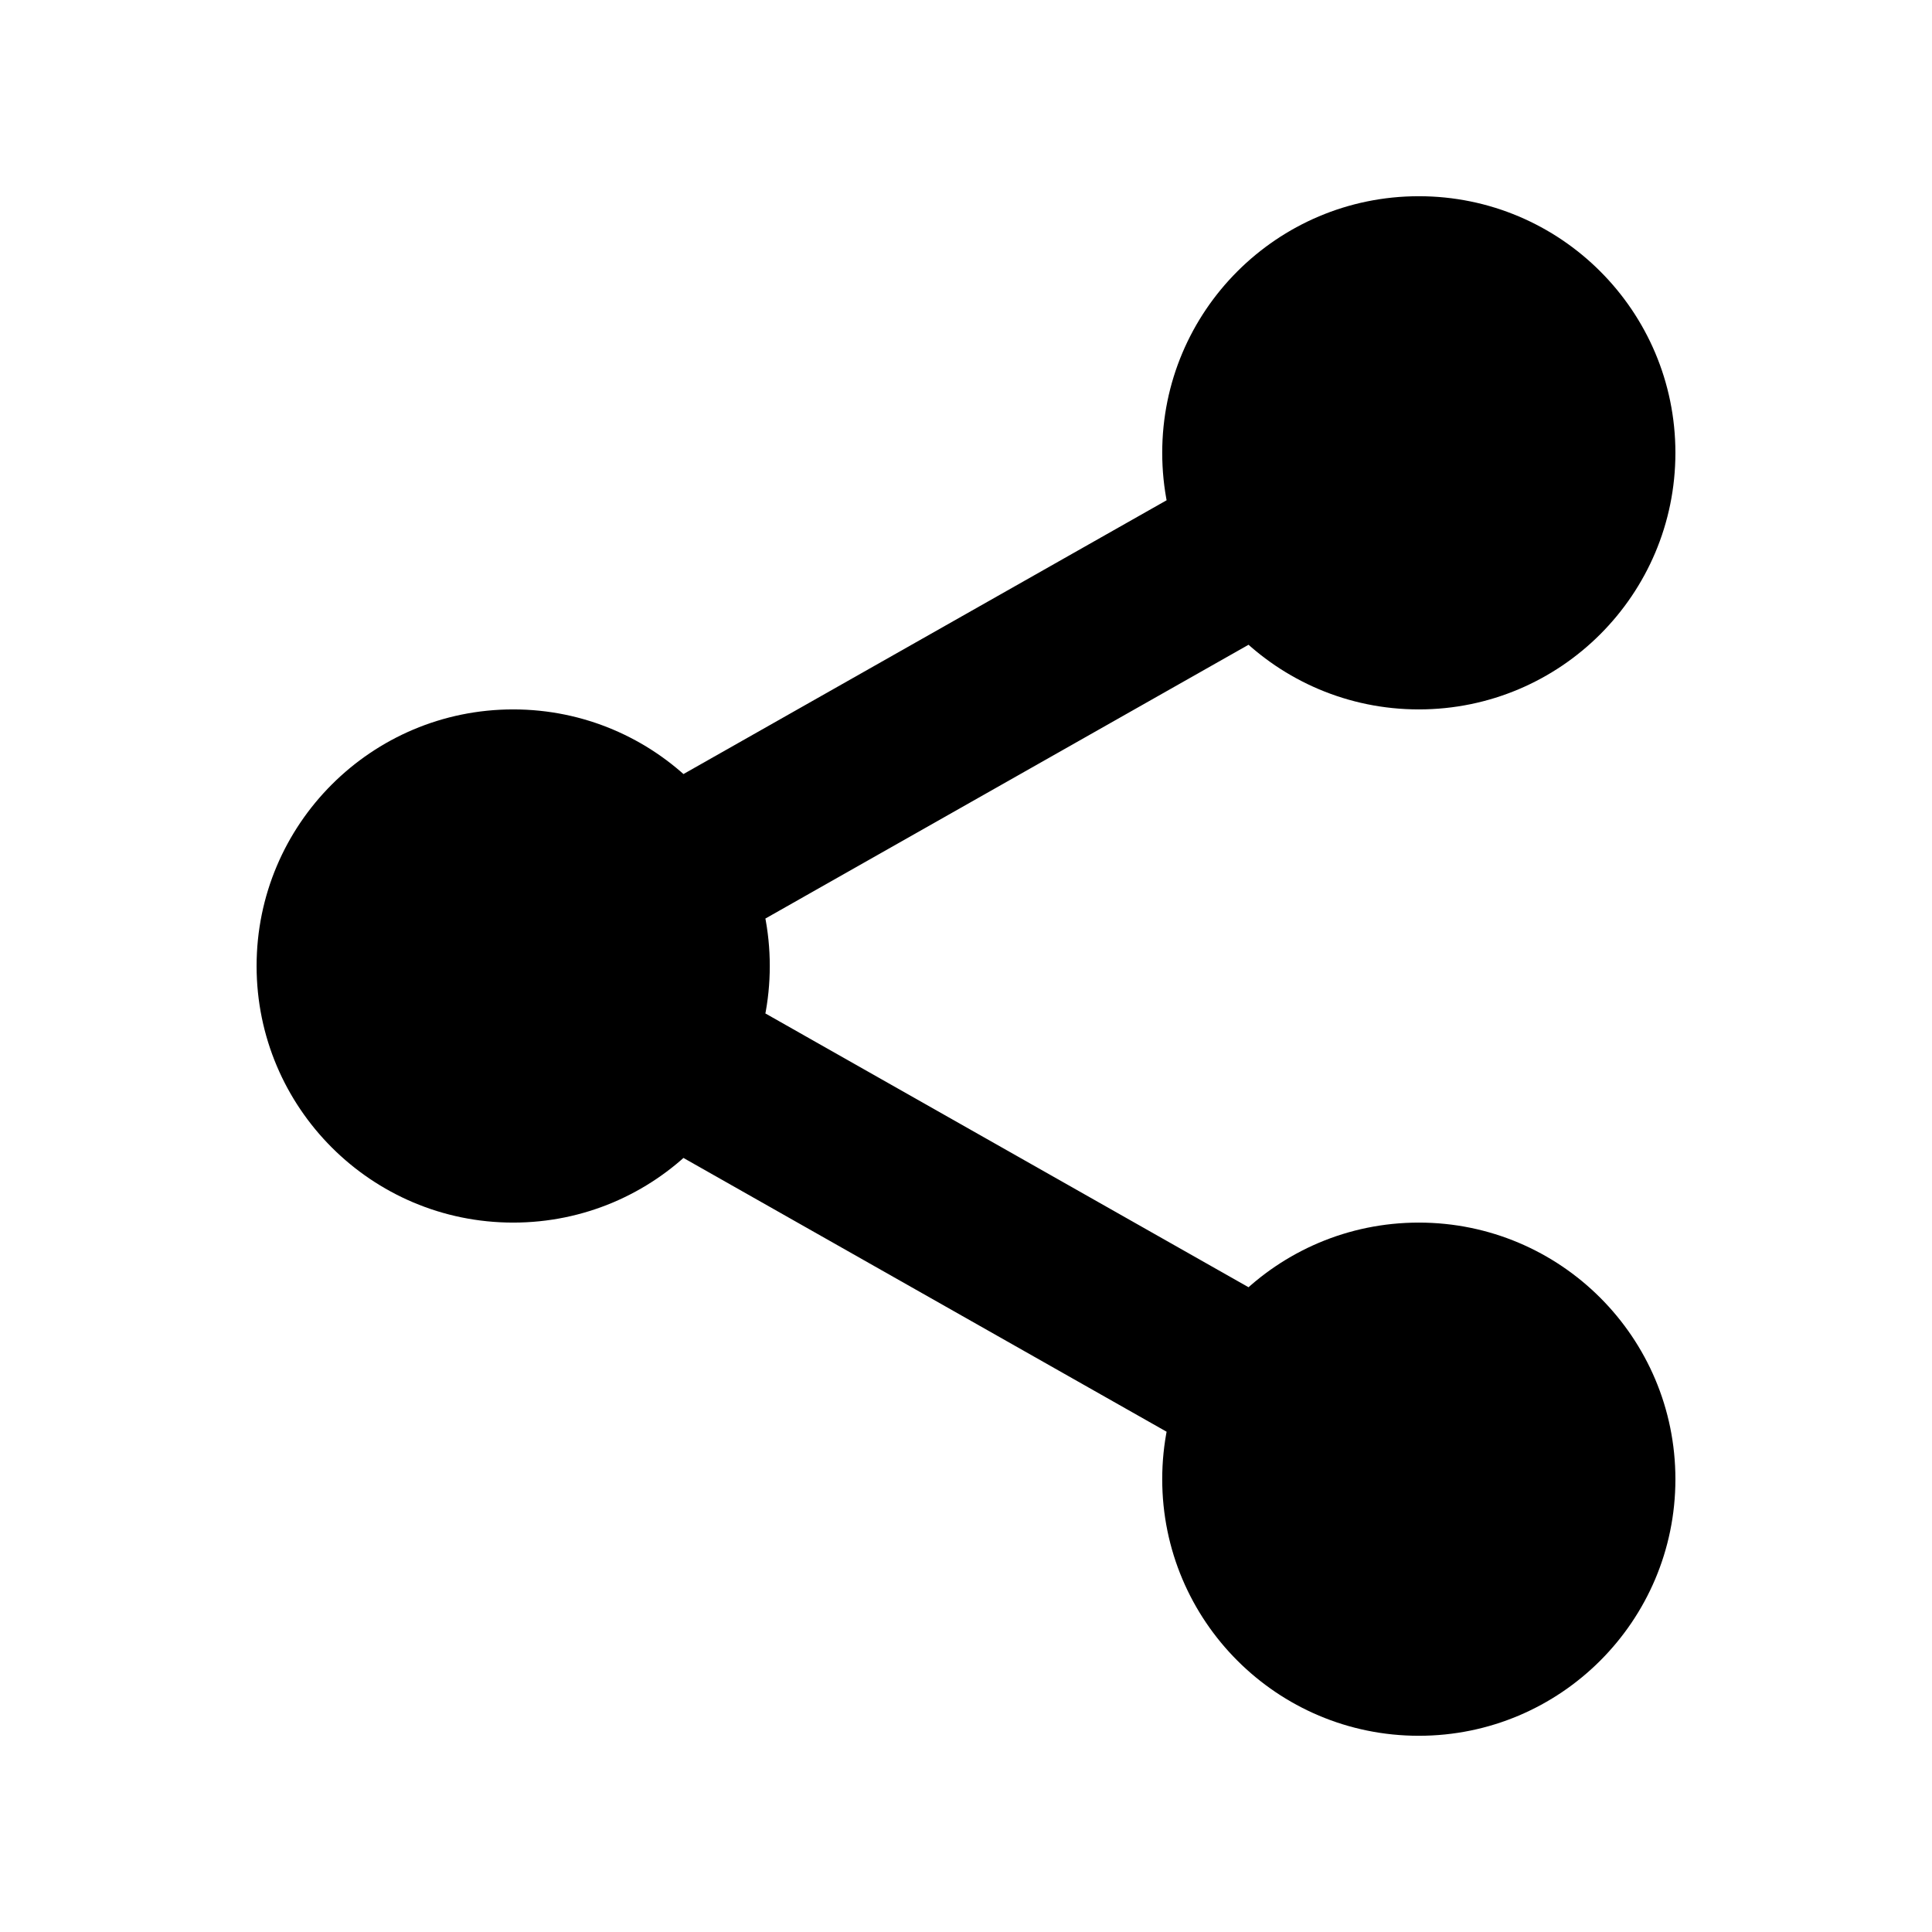
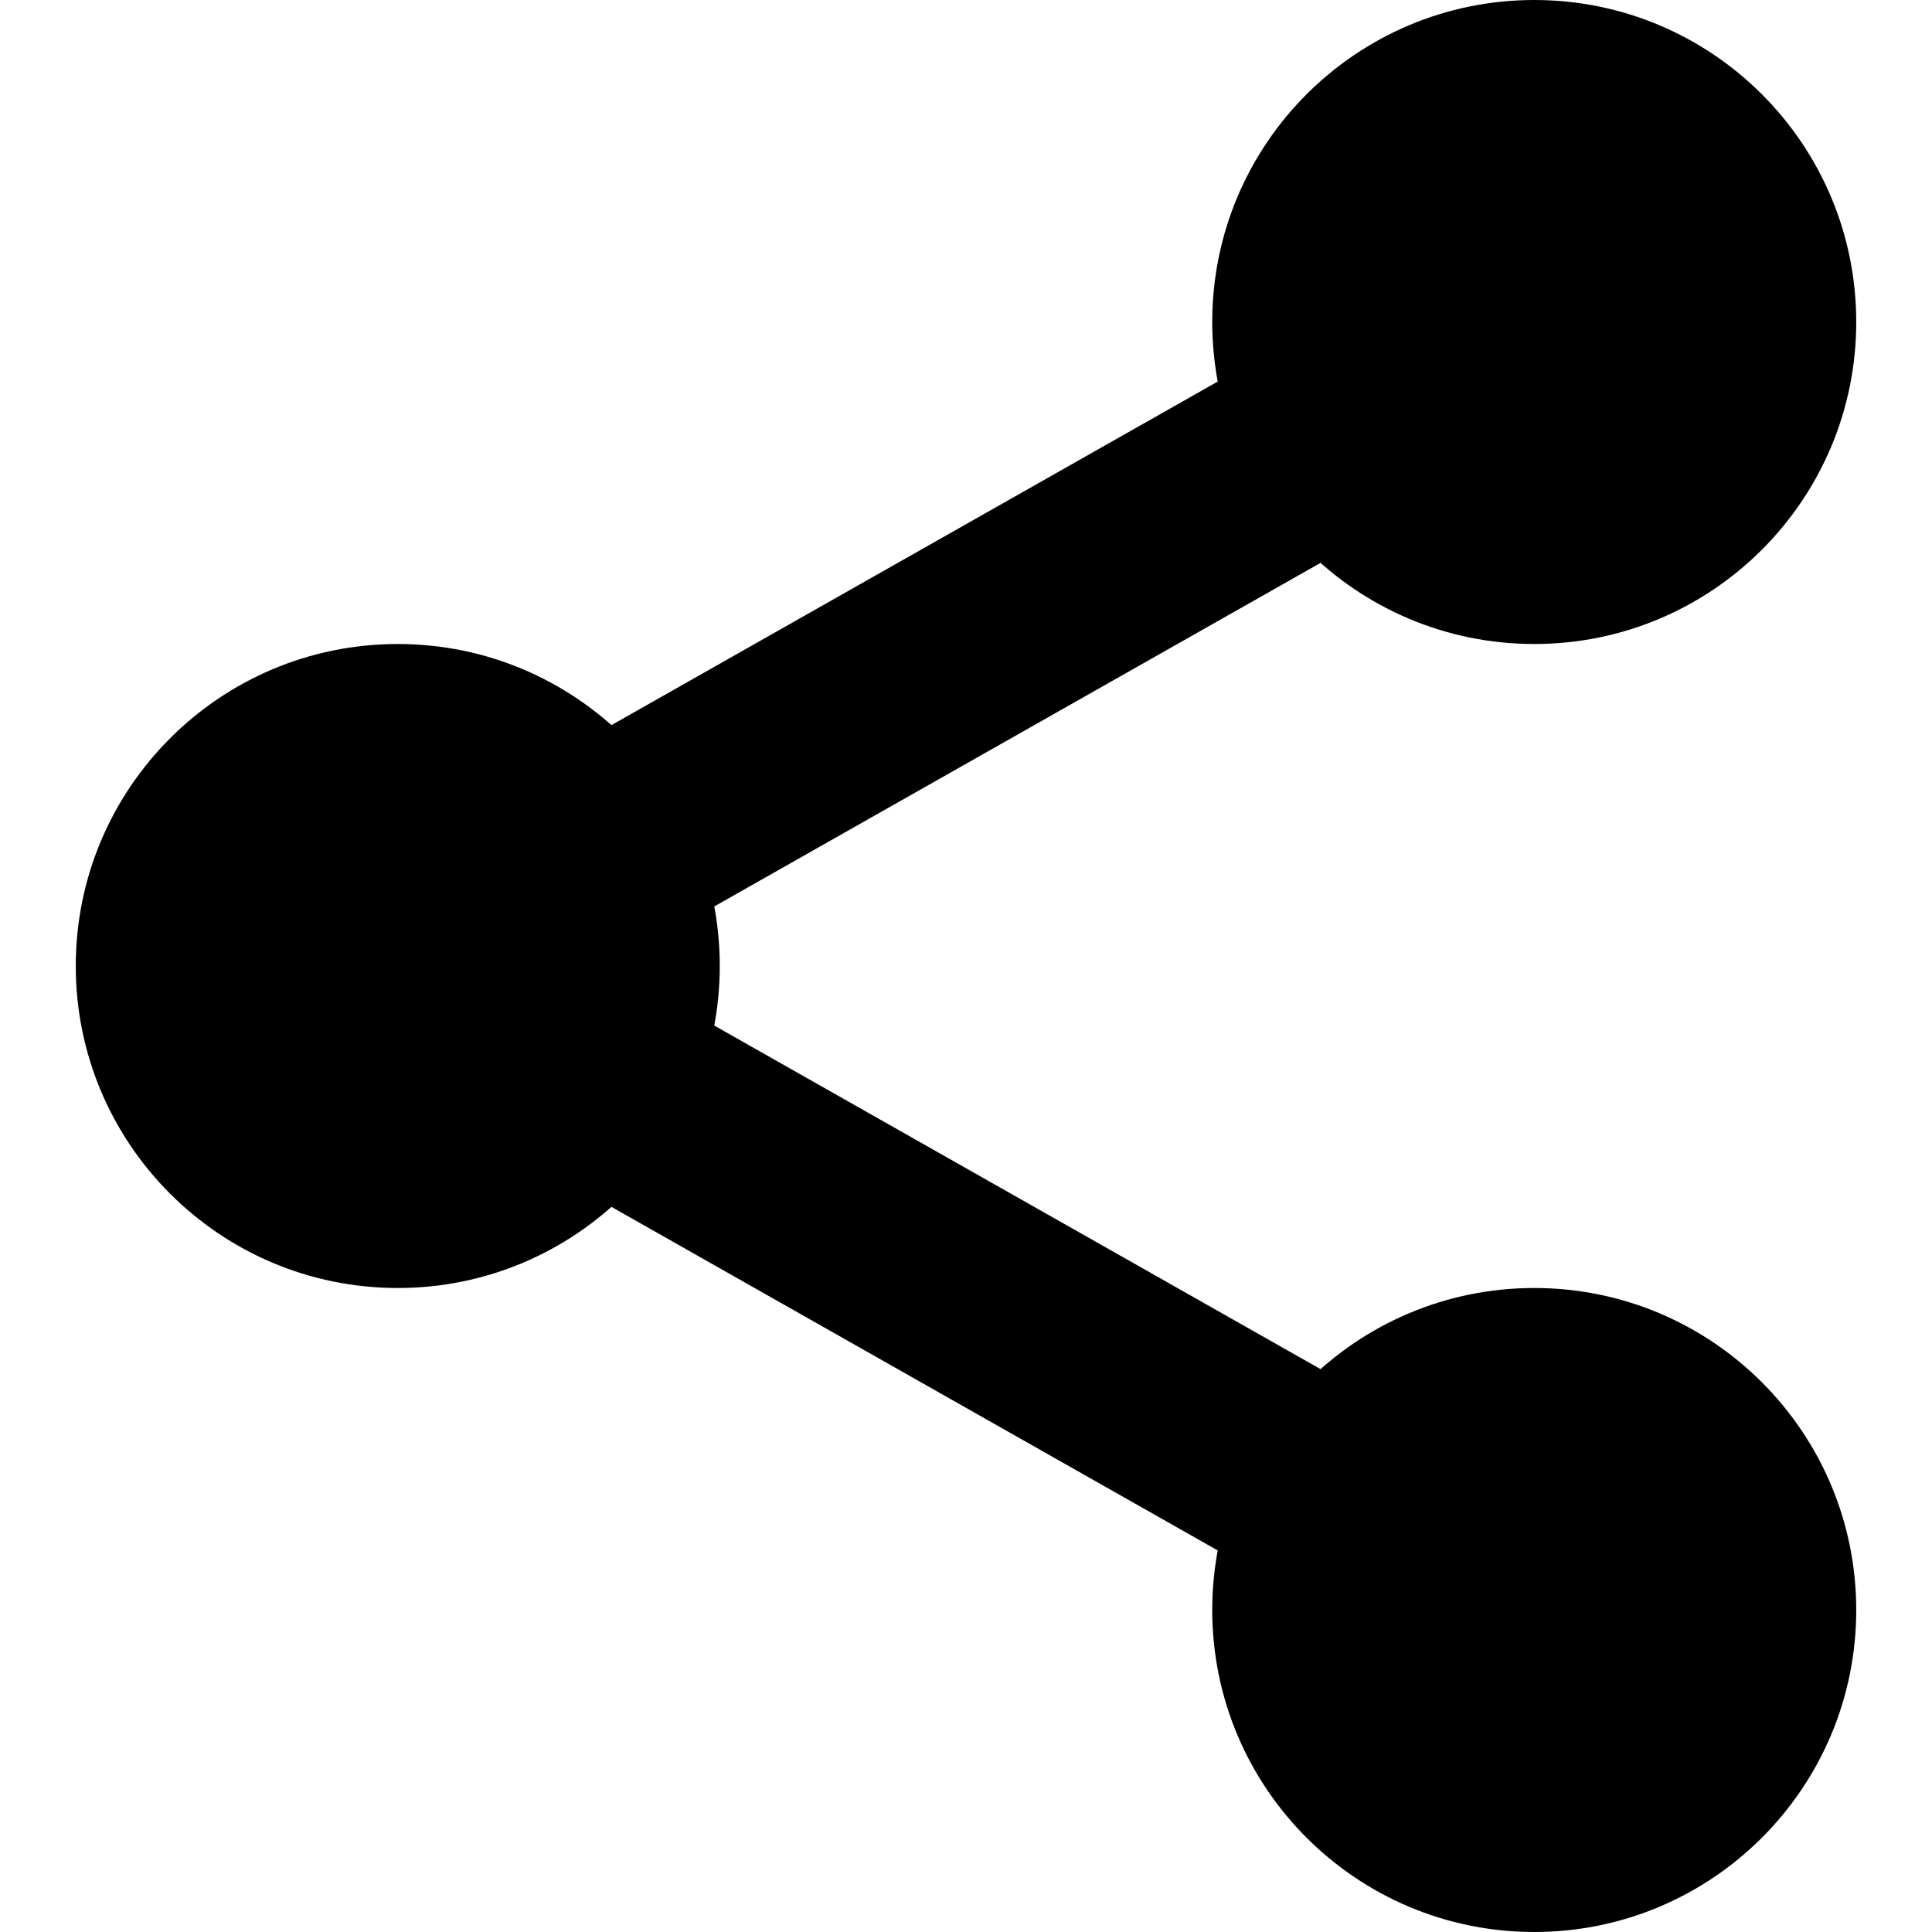
- <svg xmlns="http://www.w3.org/2000/svg" viewBox="0 0 512 512">
-   <path d="M376 120 A22 22 0 0 1 367.7 150L166 264.3 A22 22 0 0 1 136 256L136 256 A22 22 0 0 1 144.3 226L346 111.7 A22 22 0 0 1 376 120Z M136 256 A22 22 0 0 1 166 247.7L367.7 362 A22 22 0 0 1 376 392L376 392 A22 22 0 0 1 346 400.3L144.3 286 A22 22 0 0 1 136 256Z M376 52 a68 68 0 1 1 0 136 a68 68 0 1 1 0 -136 z M136 188 a68 68 0 1 1 0 136 a68 68 0 1 1 0 -136 z M376 324 a68 68 0 1 1 0 136 a68 68 0 1 1 0 -136 z" />
+ <svg xmlns="http://www.w3.org/2000/svg" viewBox="52 52 408 408">
+   <path d="M376 120A22 22 0 0 1 367.7 150L166 264.3A22 22 0 0 1 136 256L136 256A22 22 0 0 1 144.3 226L346 111.7A22 22 0 0 1 376 120ZM136 256A22 22 0 0 1 166 247.7L367.7 362A22 22 0 0 1 376 392L376 392A22 22 0 0 1 346 400.3L144.3 286A22 22 0 0 1 136 256ZM376 52A68 68 0 1 1 376 188A68 68 0 1 1 376 52ZM136 188A68 68 0 1 1 136 324A68 68 0 1 1 136 188ZM376 324A68 68 0 1 1 376 460A68 68 0 1 1 376 324Z" />
</svg>
